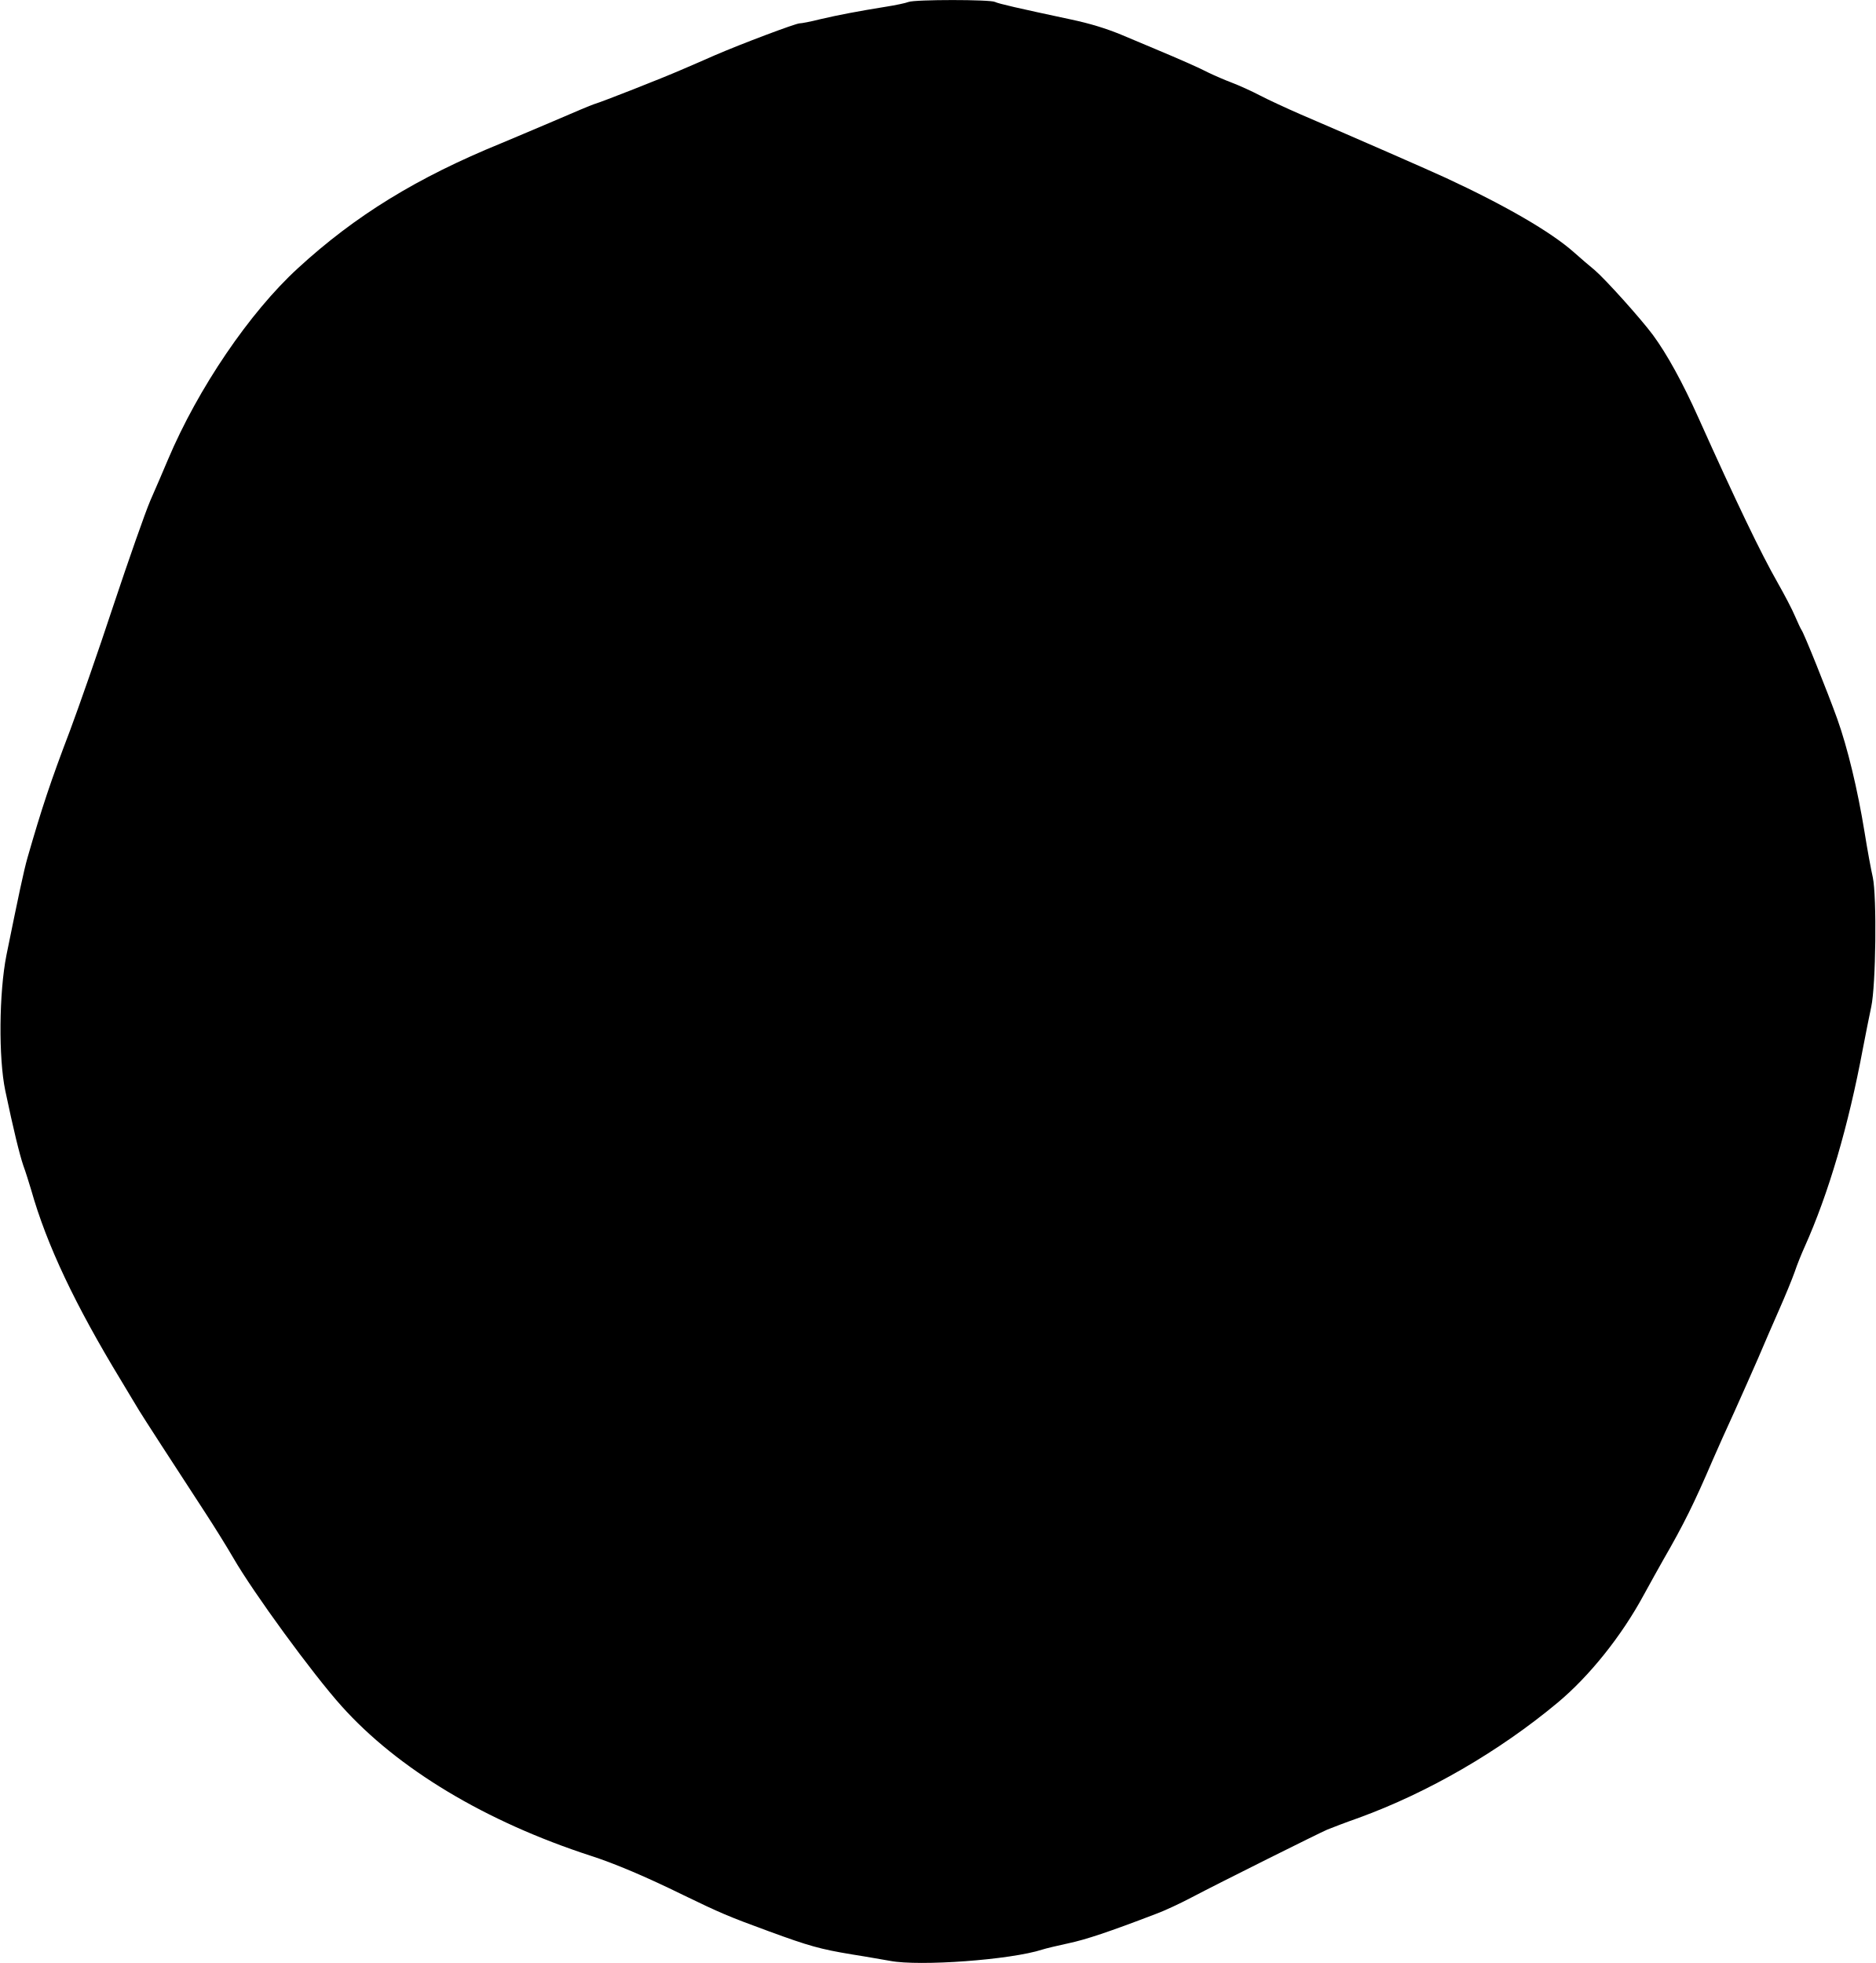
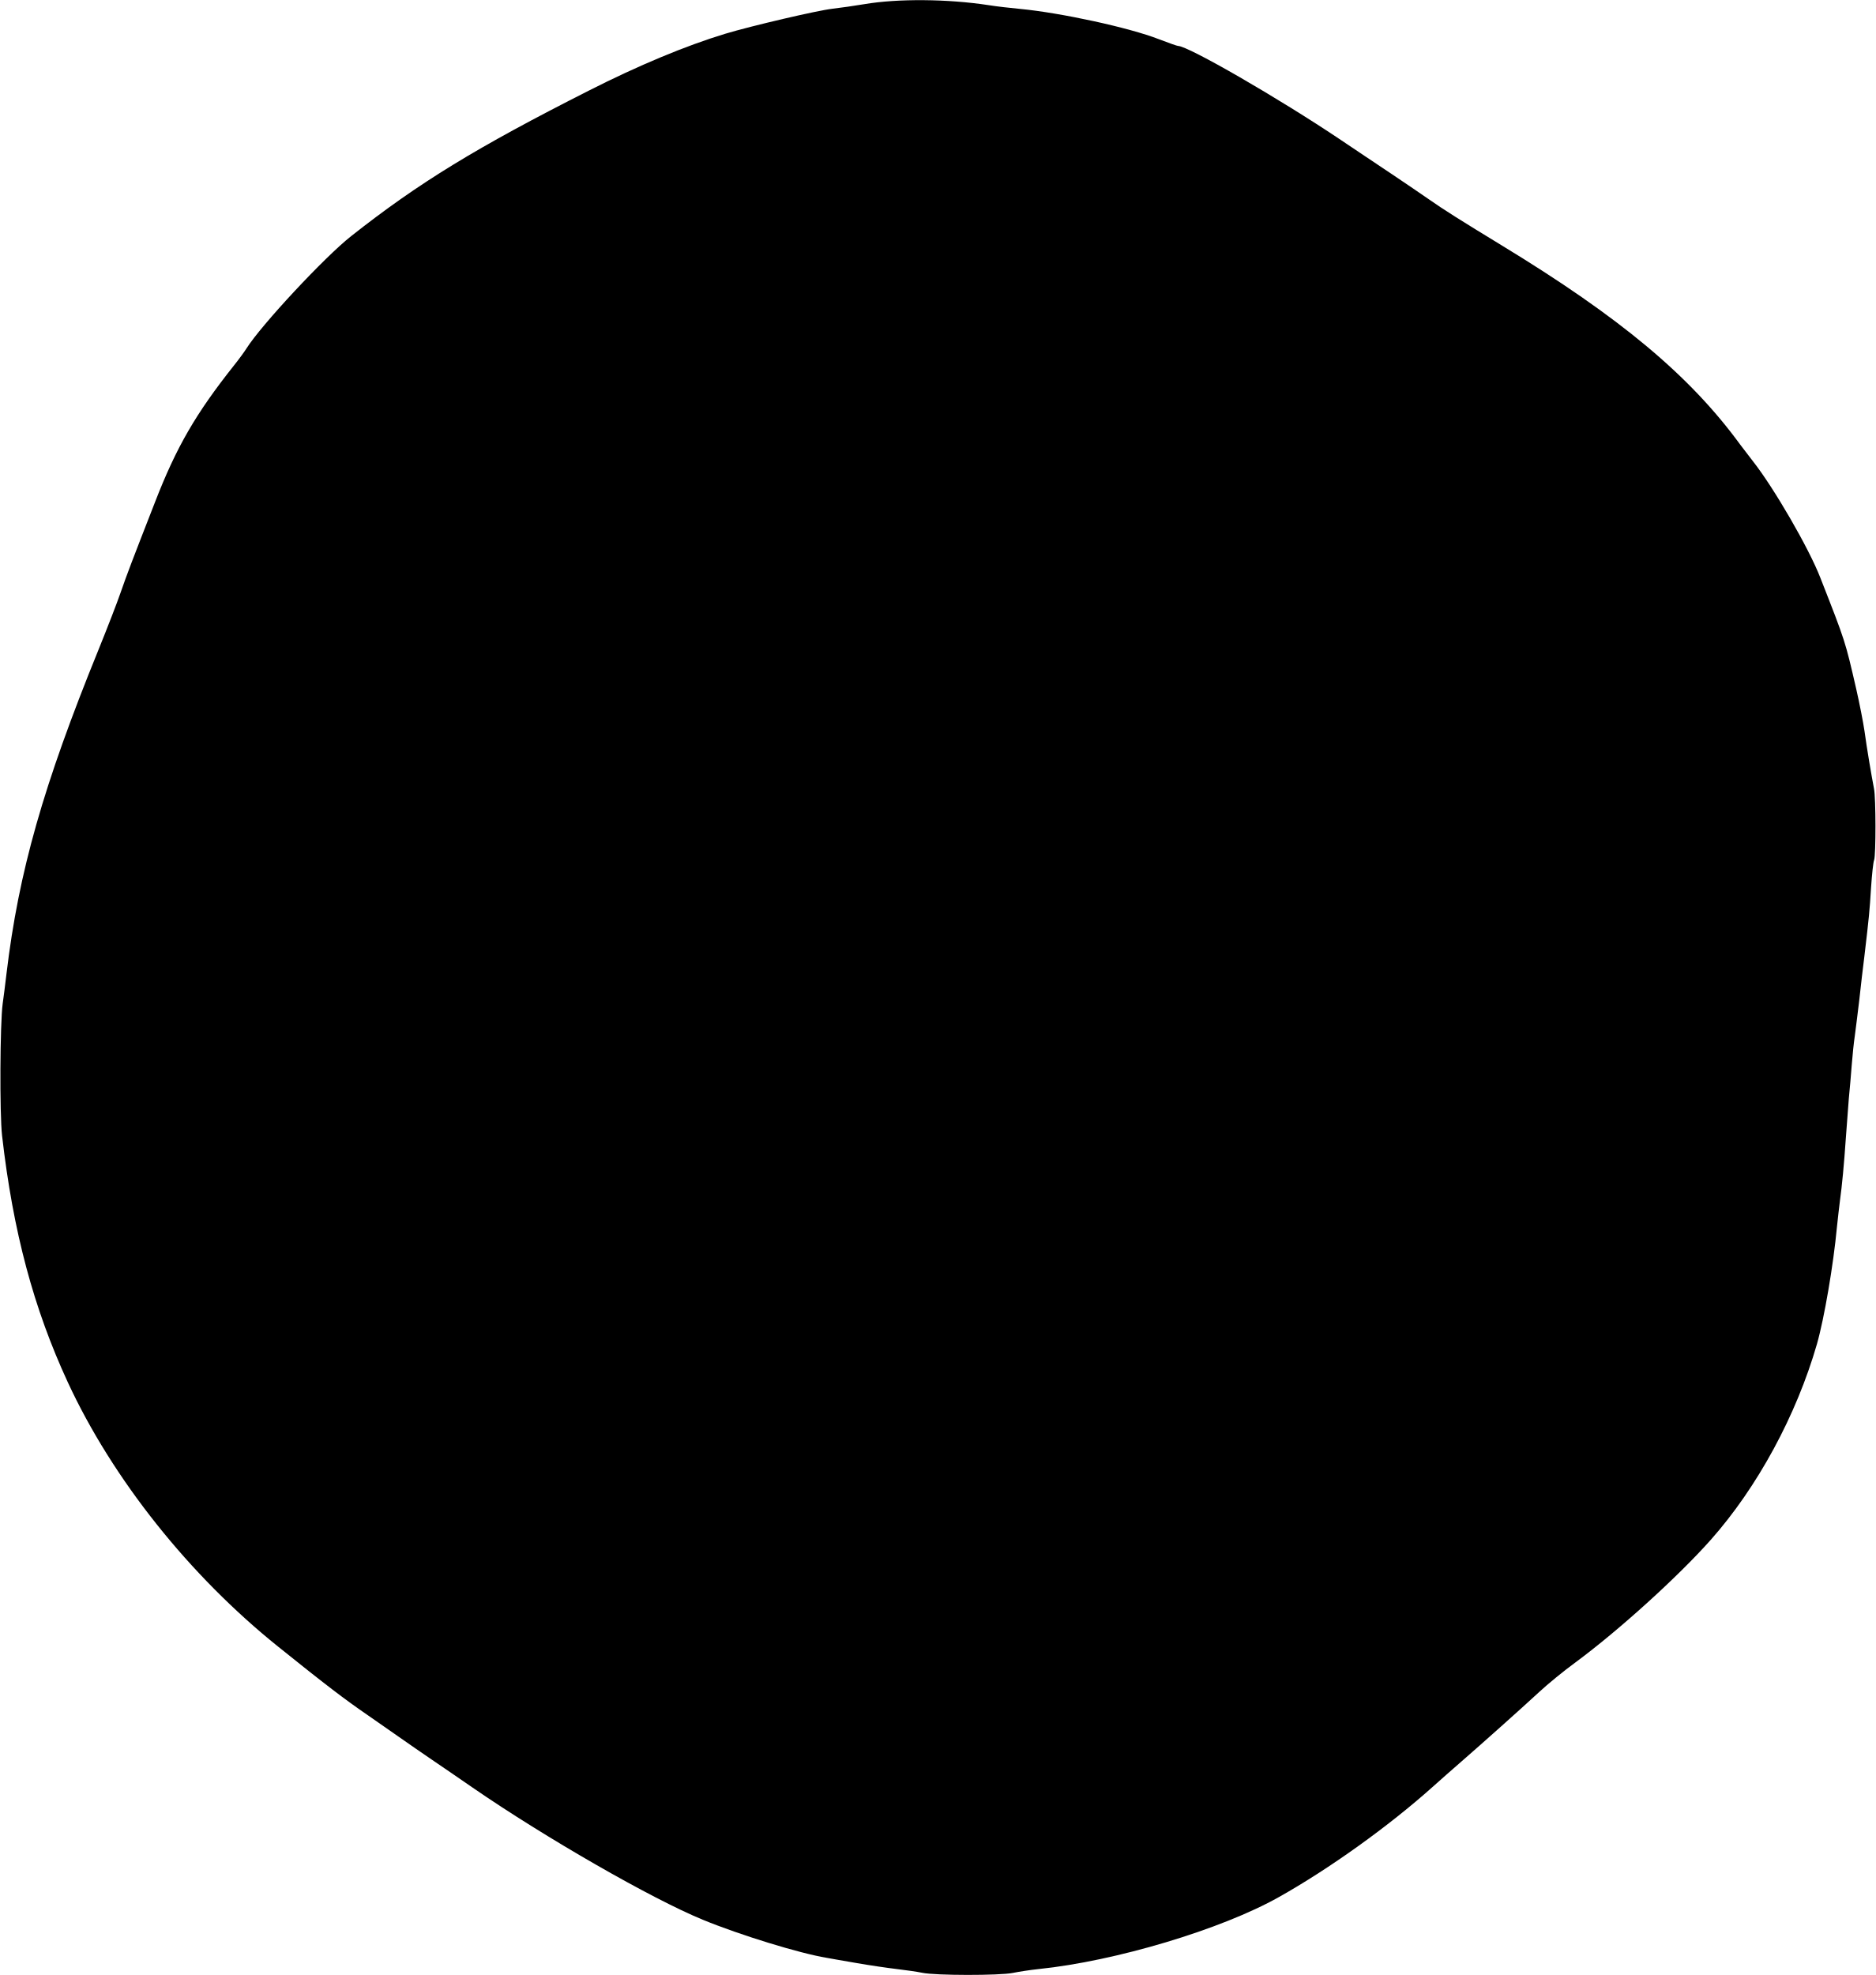
- <svg xmlns="http://www.w3.org/2000/svg" viewBox="0 0 963 1008">
-   <path d="M457.0 1006.9C454.5 1006.5 445.8 1004.9 437.5 1003.6C421.1 1000.9 415.2 999.2 395.0 991.8C373.7 984.0 369.8 982.3 350.6 973.0C331.9 963.8 315.6 956.9 303.5 953.0C249.3 935.4 204.2 908.3 175.3 876.0C160.5 859.5 130.2 818.0 119.8 800.0C116.8 794.8 110.3 784.3 105.4 776.8C88.1 750.3 73.5 727.7 71.5 724.4C70.4 722.5 66.2 715.7 62.3 709.1C38.6 670.1 24.0 639.3 16.0 611.0C14.9 607.4 13.2 601.8 12.0 598.6C10.0 592.7 6.9 580.0 2.7 560.0C-0.8 543.2 -0.5 509.7 3.3 490.5C9.6 459.5 12.2 447.2 14.1 440.5C21.5 414.8 25.9 401.5 36.0 375.0C40.4 363.2 50.5 334.4 58.2 311.0C66.0 287.6 74.5 263.3 77.2 257.0C80.0 250.7 84.0 241.3 86.2 236.1C101.7 199.4 128.2 160.4 153.0 137.7C182.4 110.7 214.1 91.2 257.5 73.5C261.9 71.7 273.8 66.6 284.0 62.3C294.2 57.9 303.6 53.9 305.0 53.5C309.4 52.2 340.1 40.1 349.5 36.0C354.4 33.9 362.3 30.5 367.0 28.4C380.9 22.4 408.3 12.1 410.5 12.0C411.6 12.0 416.3 11.1 421.0 9.9C430.4 7.7 440.9 5.7 454.6 3.5C459.7 2.7 465.0 1.6 466.5 1.0C469.9 -0.3 508.5 -0.3 510.9 1.0C512.7 1.9 522.7 4.2 549.9 10.0C559.8 12.1 567.9 14.6 575.9 17.9C582.3 20.6 590.2 23.9 593.5 25.3C605.7 30.4 615.7 34.8 620.7 37.4C623.6 38.8 628.9 41.1 632.6 42.5C636.3 43.9 642.7 46.8 646.9 49.0C651.1 51.2 660.4 55.5 667.5 58.6C698.0 71.7 733.4 87.2 742.5 91.4C772.9 105.5 796.4 119.1 808.2 129.6C811.2 132.3 816.0 136.4 818.8 138.7C824.3 143.4 842.3 163.4 848.7 172.0C855.9 181.8 863.9 196.3 872.1 214.6C891.5 257.8 904.0 283.9 912.9 299.5C916.3 305.5 920.3 313.1 921.7 316.5C923.1 319.8 924.6 322.9 925.0 323.5C926.2 325.0 938.3 355.1 943.3 369.0C948.6 383.8 953.8 405.3 957.4 427.5C958.8 436.3 960.7 446.6 961.6 450.5C963.7 460.3 963.2 505.9 960.8 517.0C959.9 521.1 958.0 530.8 956.5 538.5C949.1 578.1 938.9 612.9 926.5 640.5C925.0 643.8 922.7 649.5 921.5 653.1C920.2 656.8 916.7 665.3 913.7 672.1C910.7 678.9 905.7 690.4 902.7 697.5C899.6 704.6 894.1 717.0 890.5 725.0C886.8 733.0 881.9 744.0 879.5 749.5C869.9 771.9 864.5 782.8 854.0 801.0C851.9 804.6 847.5 812.7 844.0 819.0C832.6 840.1 816.1 860.7 799.8 874.3C769.7 899.4 733.2 920.5 697.8 933.4C691.0 935.8 683.7 938.6 681.5 939.5C677.1 941.4 627.1 966.3 611.5 974.5C606.0 977.4 597.9 981.2 593.5 982.8C569.5 992.0 557.5 996.0 548.5 997.9C543.0 999.1 537.0 1000.5 535.2 1001.1C518.9 1006.4 472.1 1009.8 457.0 1006.9Z" />
+ <svg xmlns="http://www.w3.org/2000/svg" viewBox="0 0 1266 1333">
+   <path d="M622.5 1331.5C619.2 1330.8 611.5 1329.7 605.5 1329.0C599.5 1328.3 587.1 1326.5 578.0 1324.9C568.9 1323.3 559.9 1321.8 558.0 1321.4C539.8 1318.4 499.7 1306.1 474.4 1295.7C440.2 1281.7 368.2 1240.4 319.0 1206.5C309.9 1200.2 297.6 1191.8 291.7 1187.8C285.8 1183.8 275.4 1176.6 268.7 1171.9C262.0 1167.2 252.6 1160.7 247.9 1157.4C232.9 1147.1 220.0 1137.3 187.9 1111.5C127.8 1063.3 76.0 998.2 45.8 933.0C22.7 883.1 8.8 831.3 1.4 766.5C-0.3 752.0 0.0 690.5 1.8 677.5C2.4 673.6 3.5 664.4 4.4 657.0C12.6 588.5 29.2 530.1 66.5 438.5C72.3 424.2 79.1 406.7 81.5 399.7C86.0 386.8 88.6 380.0 104.6 339.0C119.1 301.6 132.2 279.1 157.9 246.7C161.2 242.6 164.9 237.5 166.3 235.3C176.3 219.4 219.1 173.5 237.0 159.4C282.6 123.4 321.7 99.5 397.6 61.1C430.7 44.3 462.8 30.9 489.5 22.8C507.1 17.5 552.0 7.0 561.9 5.9C567.2 5.3 576.9 3.9 583.5 2.8C605.9 -1.0 639.5 -0.8 667.5 3.5C672.5 4.3 681.9 5.4 688.5 6.0C715.9 8.6 762.2 18.6 782.4 26.5C788.9 29.0 794.6 31.0 795.2 31.0C802.0 31.0 863.5 66.5 905.0 94.4C914.6 100.8 930.1 111.3 939.5 117.5C948.9 123.8 960.2 131.5 964.8 134.7C974.3 141.4 986.6 149.1 1013.5 165.5C1093.7 214.3 1140.6 253.4 1174.7 300.1C1176.5 302.5 1180.3 307.5 1183.2 311.2C1197.4 329.2 1221.1 370.1 1228.8 390.0C1245.9 433.6 1245.5 432.5 1253.0 465.0C1255.2 474.6 1257.7 487.4 1258.6 493.5C1260.1 504.7 1263.3 523.5 1265.0 532.3C1266.3 538.5 1266.3 577.1 1265.1 580.4C1264.5 581.7 1263.6 590.2 1263.0 599.2C1262.0 615.1 1261.7 618.5 1258.5 645.5C1257.6 652.6 1256.0 666.1 1255.0 675.5C1253.9 684.9 1252.5 695.6 1252.0 699.5C1251.4 703.4 1250.5 711.9 1250.0 718.5C1249.5 725.1 1248.6 735.5 1248.0 741.5C1247.5 747.5 1246.6 759.5 1246.0 768.0C1244.8 785.8 1243.4 800.4 1242.0 810.5C1241.5 814.4 1240.6 822.2 1240.0 828.0C1237.6 853.8 1231.4 889.9 1226.5 907.1C1212.6 955.3 1186.3 1003.8 1154.8 1039.3C1132.6 1064.3 1092.6 1100.5 1063.5 1122.0C1055.8 1127.6 1044.8 1136.6 1039.1 1141.9C1026.3 1153.7 1001.0 1176.3 986.4 1189.0C980.4 1194.2 971.7 1201.9 967.0 1206.1C937.5 1232.5 897.5 1261.2 863.3 1280.4C824.4 1302.3 752.8 1323.7 701.0 1329.0C695.3 1329.6 687.5 1330.8 683.7 1331.6C674.8 1333.4 631.4 1333.4 622.5 1331.5Z" />
</svg>
